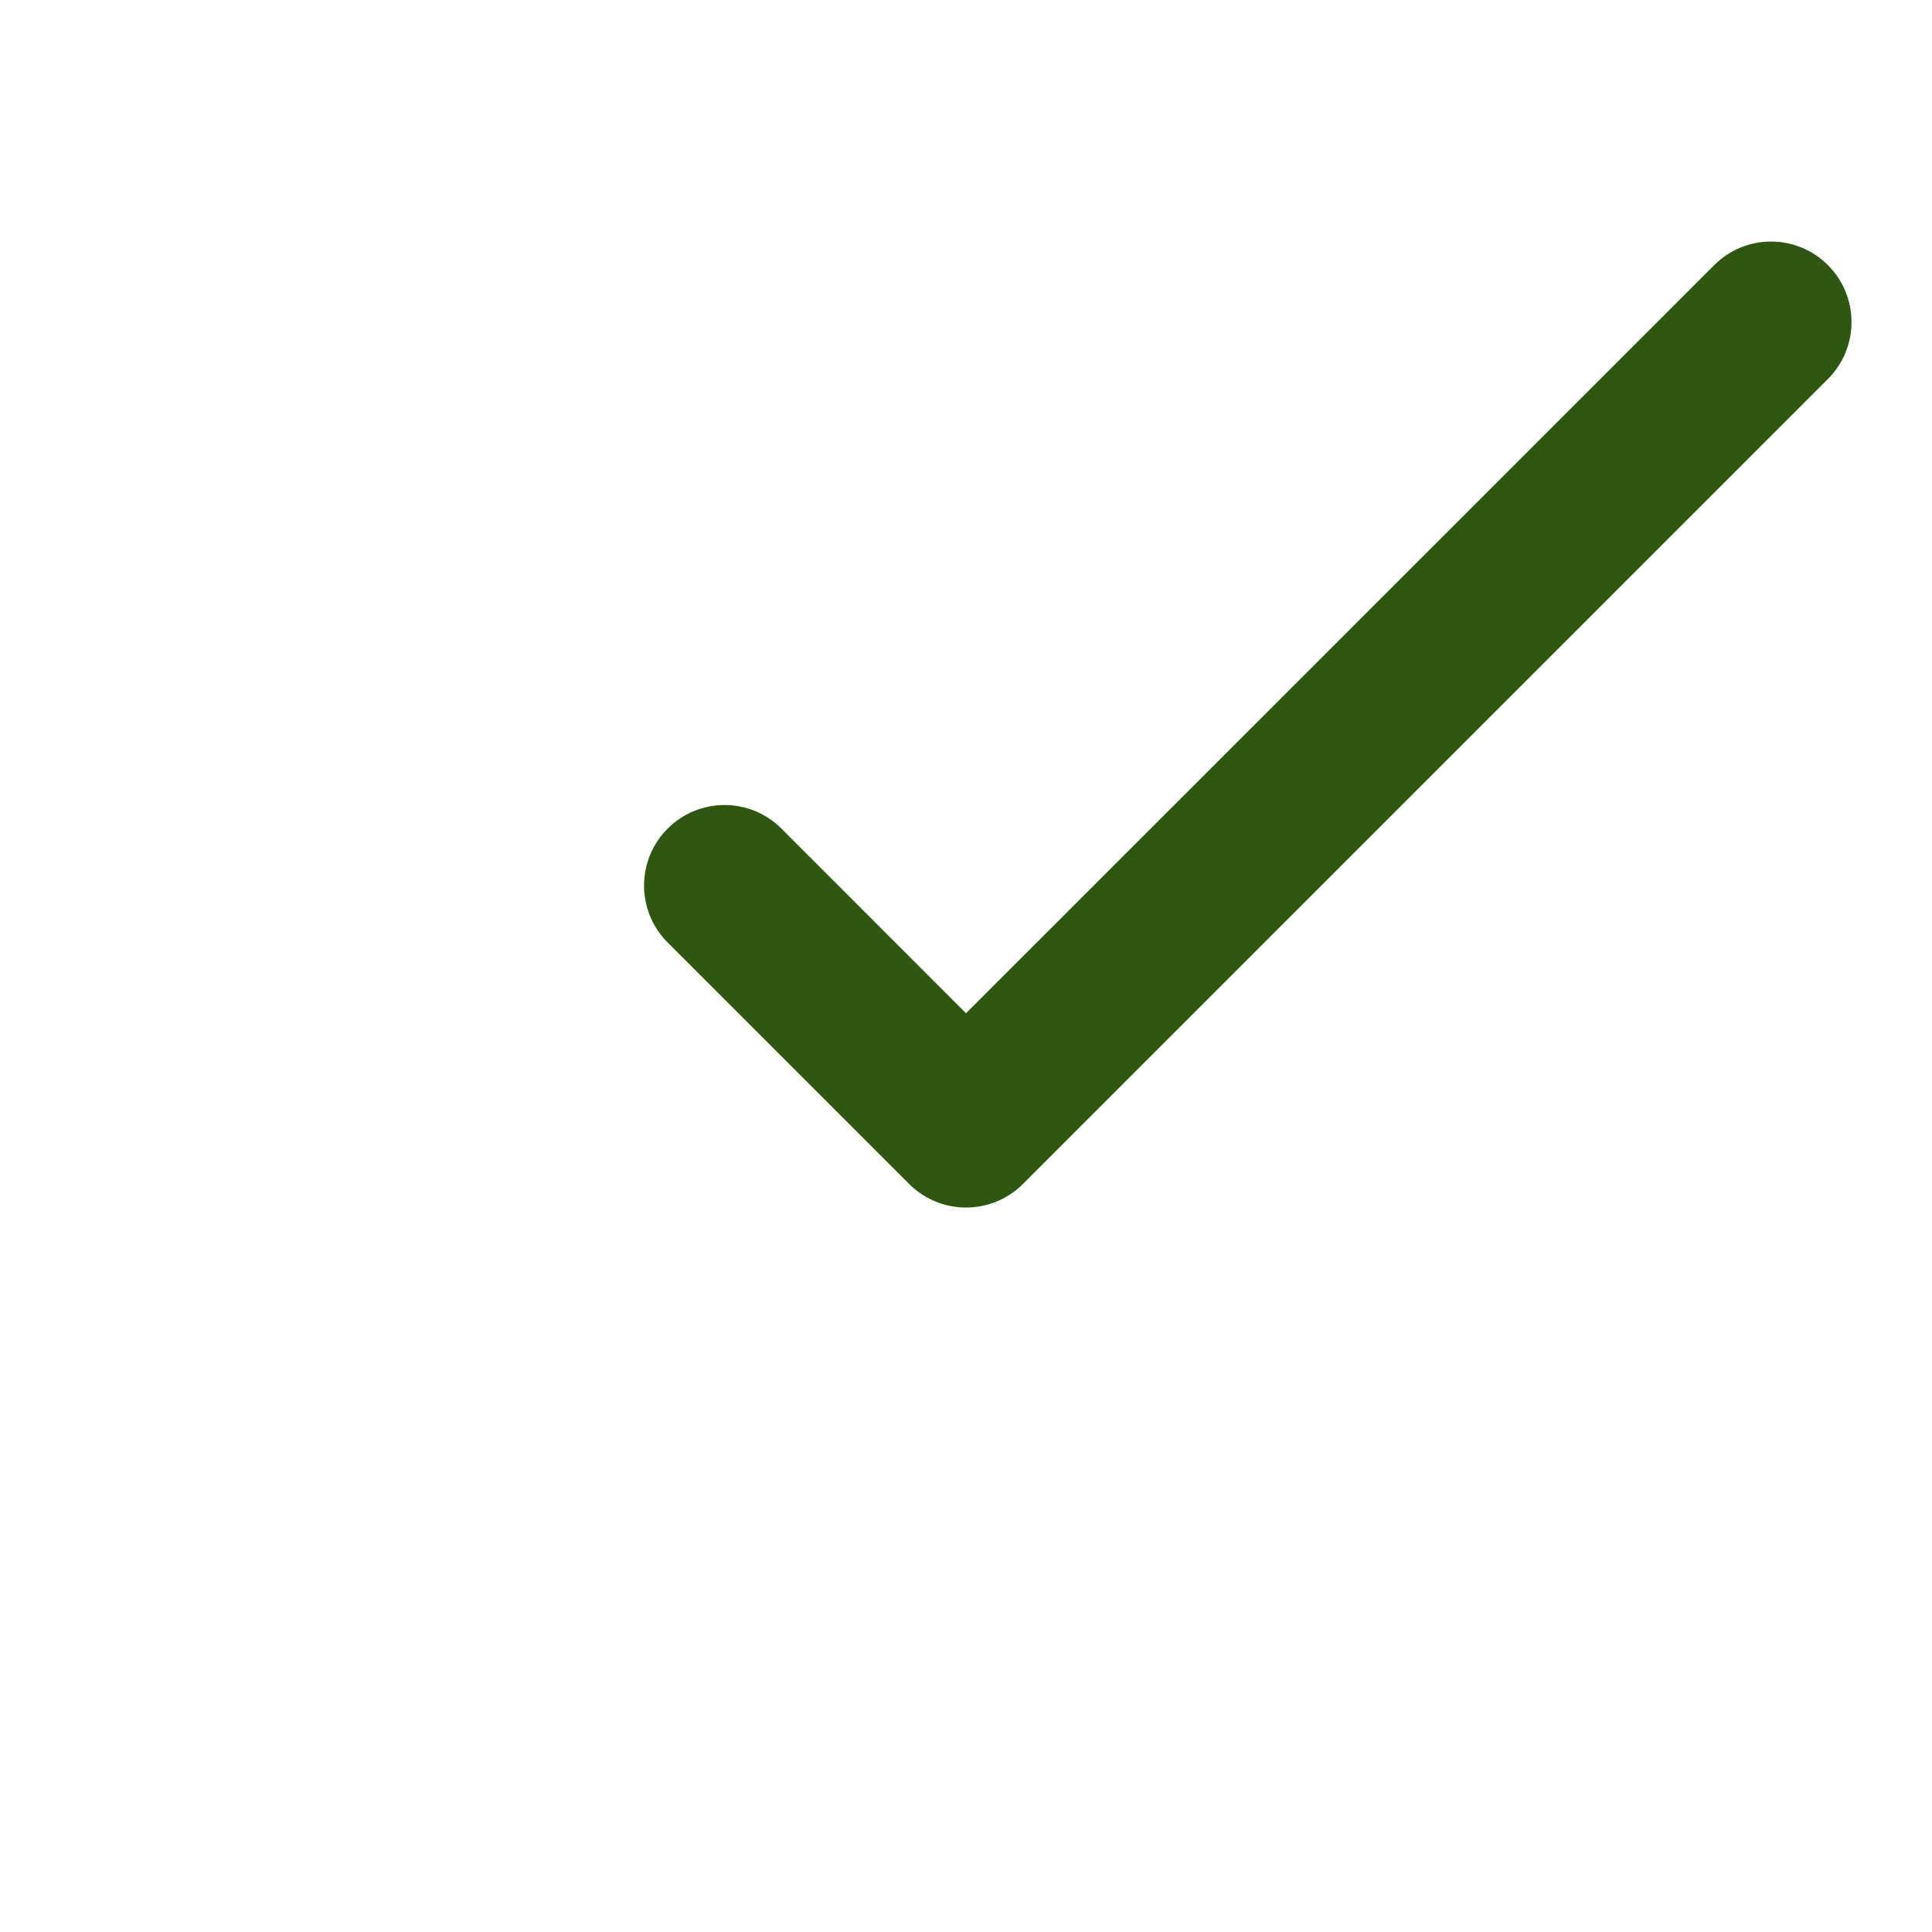
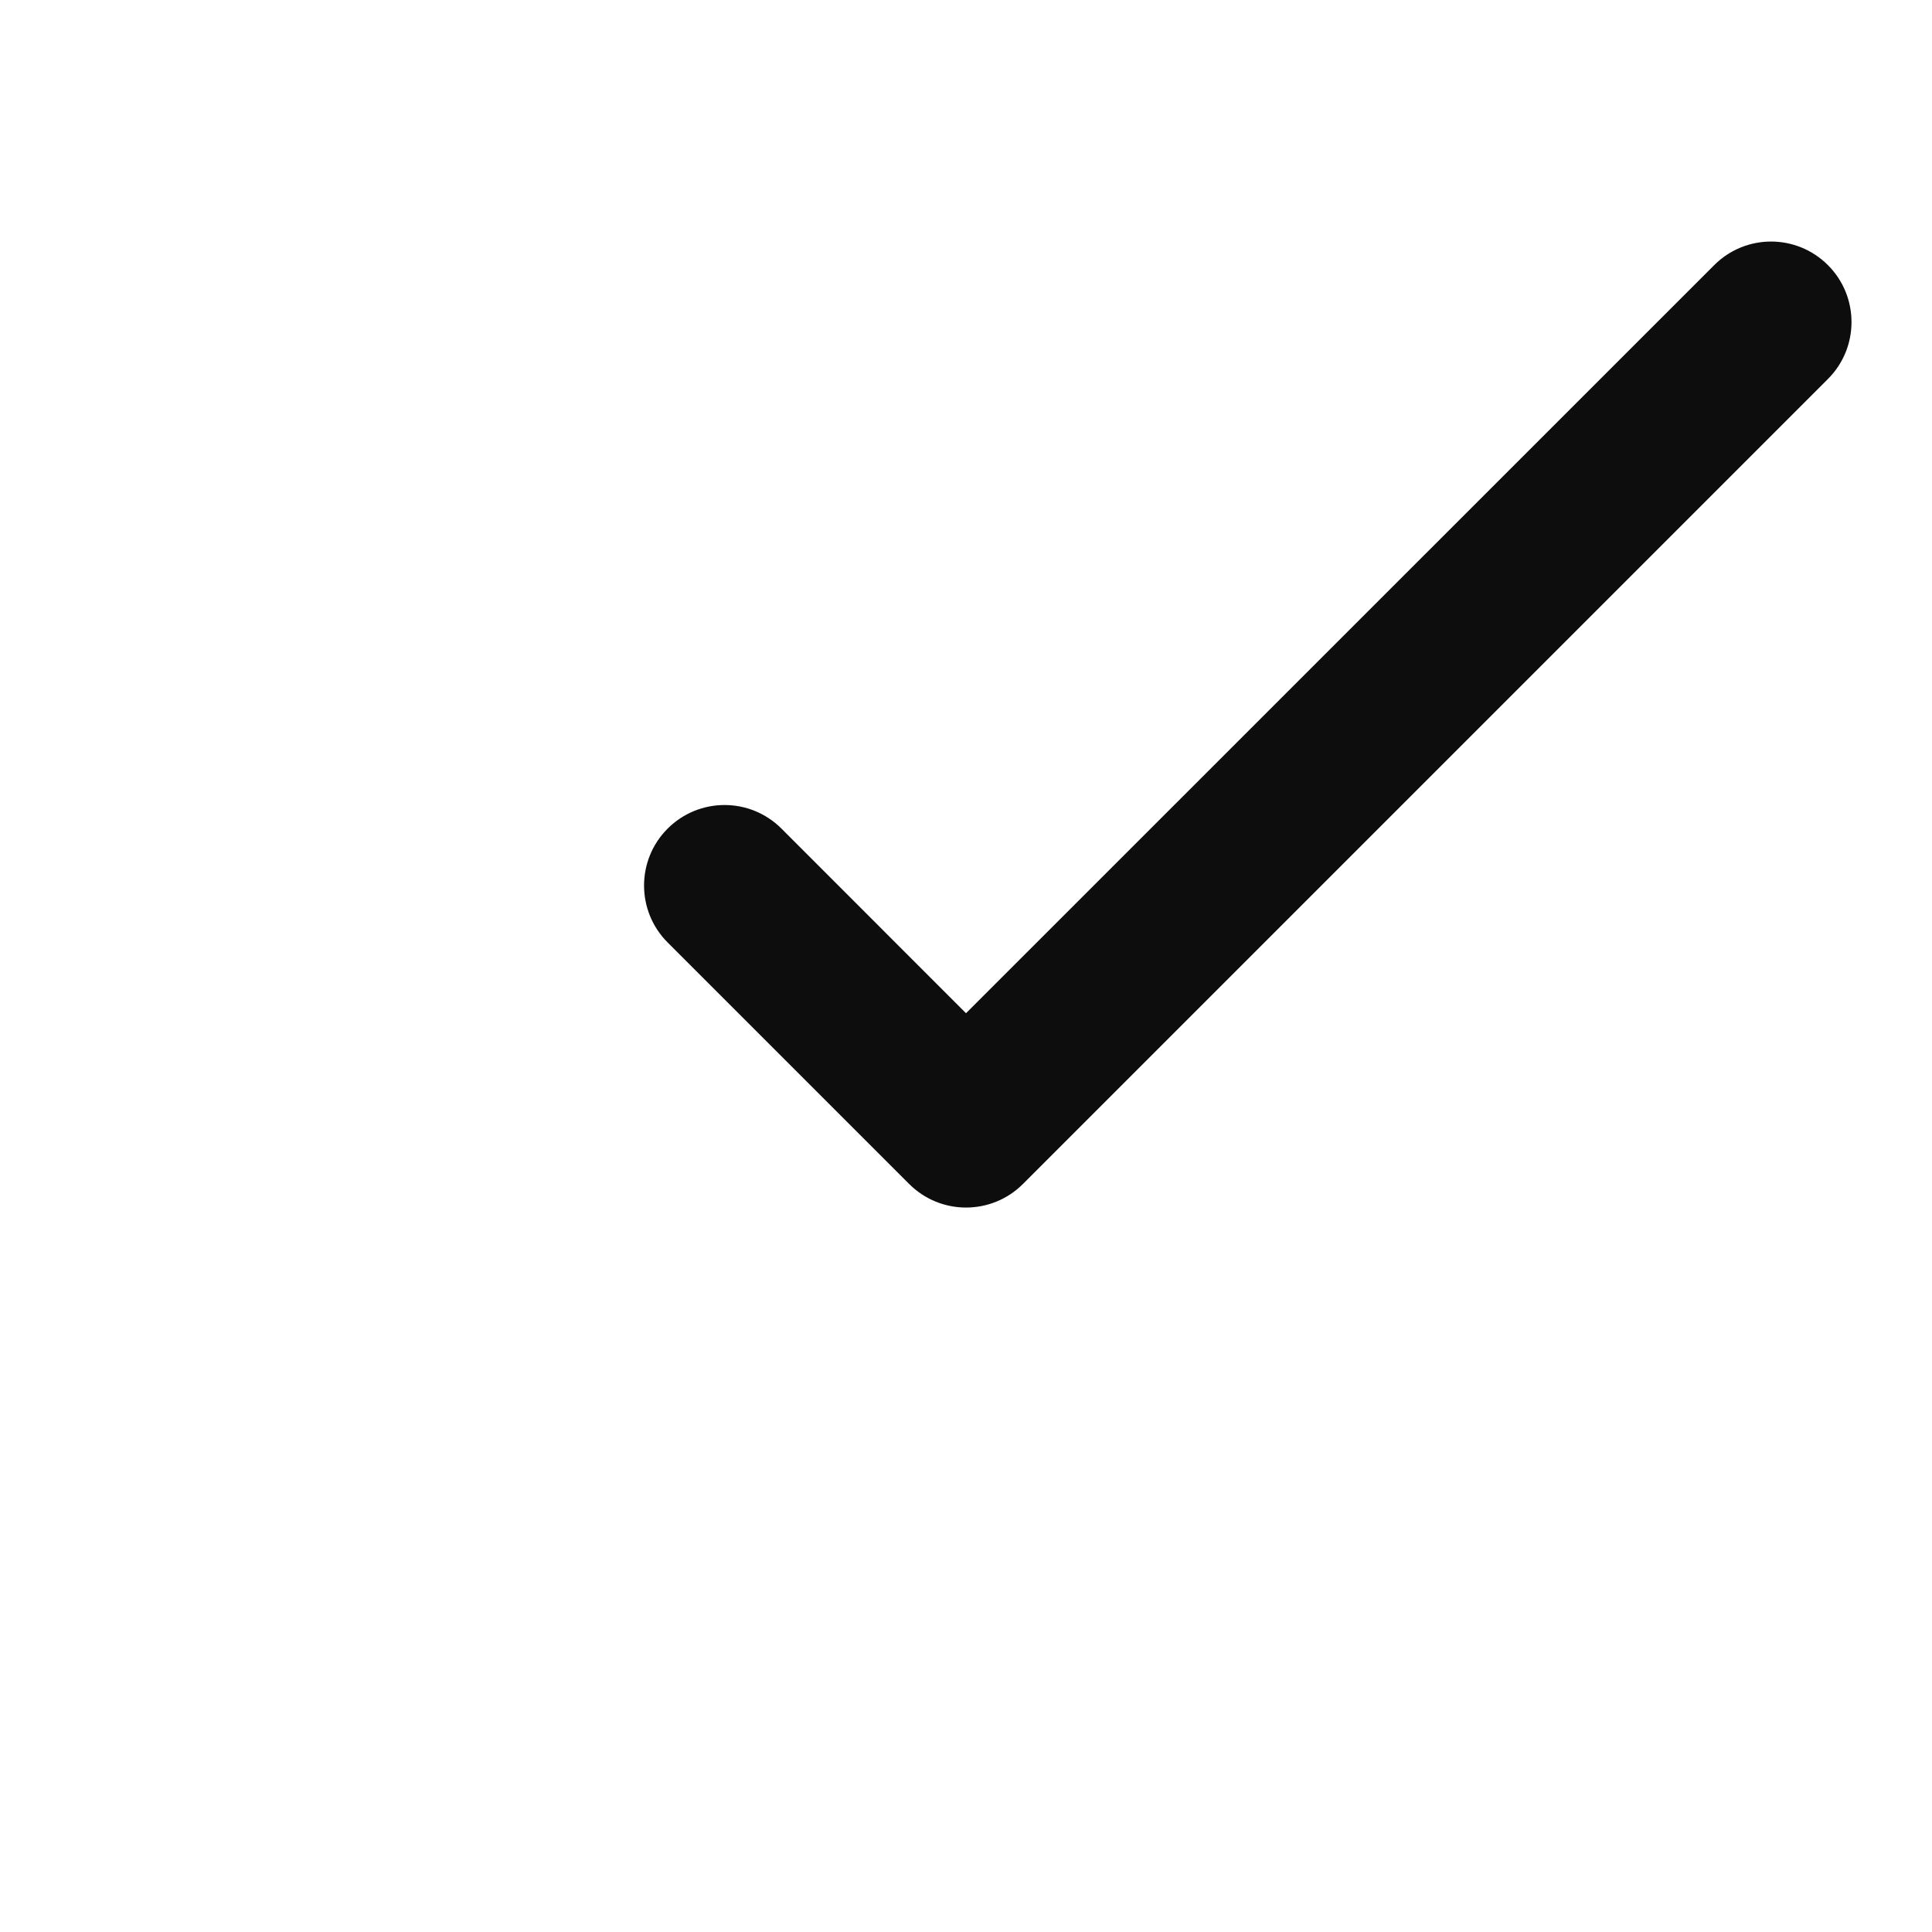
<svg xmlns="http://www.w3.org/2000/svg" width="20" height="20" viewBox="0 0 20 20" fill="none">
-   <path d="M17.745 2.745C18.07 2.419 18.598 2.419 18.923 2.745C19.248 3.07 19.248 3.598 18.923 3.923L10.59 12.256C10.264 12.582 9.737 12.582 9.411 12.256L6.911 9.756C6.586 9.431 6.586 8.903 6.911 8.578C7.237 8.252 7.764 8.252 8.09 8.578L10 10.489L17.745 2.745Z" fill="#2F5711" />
+   <path d="M17.745 2.745C18.07 2.419 18.598 2.419 18.923 2.745C19.248 3.07 19.248 3.598 18.923 3.923L10.59 12.256C10.264 12.582 9.737 12.582 9.411 12.256L6.911 9.756C6.586 9.431 6.586 8.903 6.911 8.578C7.237 8.252 7.764 8.252 8.09 8.578L10 10.489L17.745 2.745Z" fill="#0D0D0D" />
</svg>
